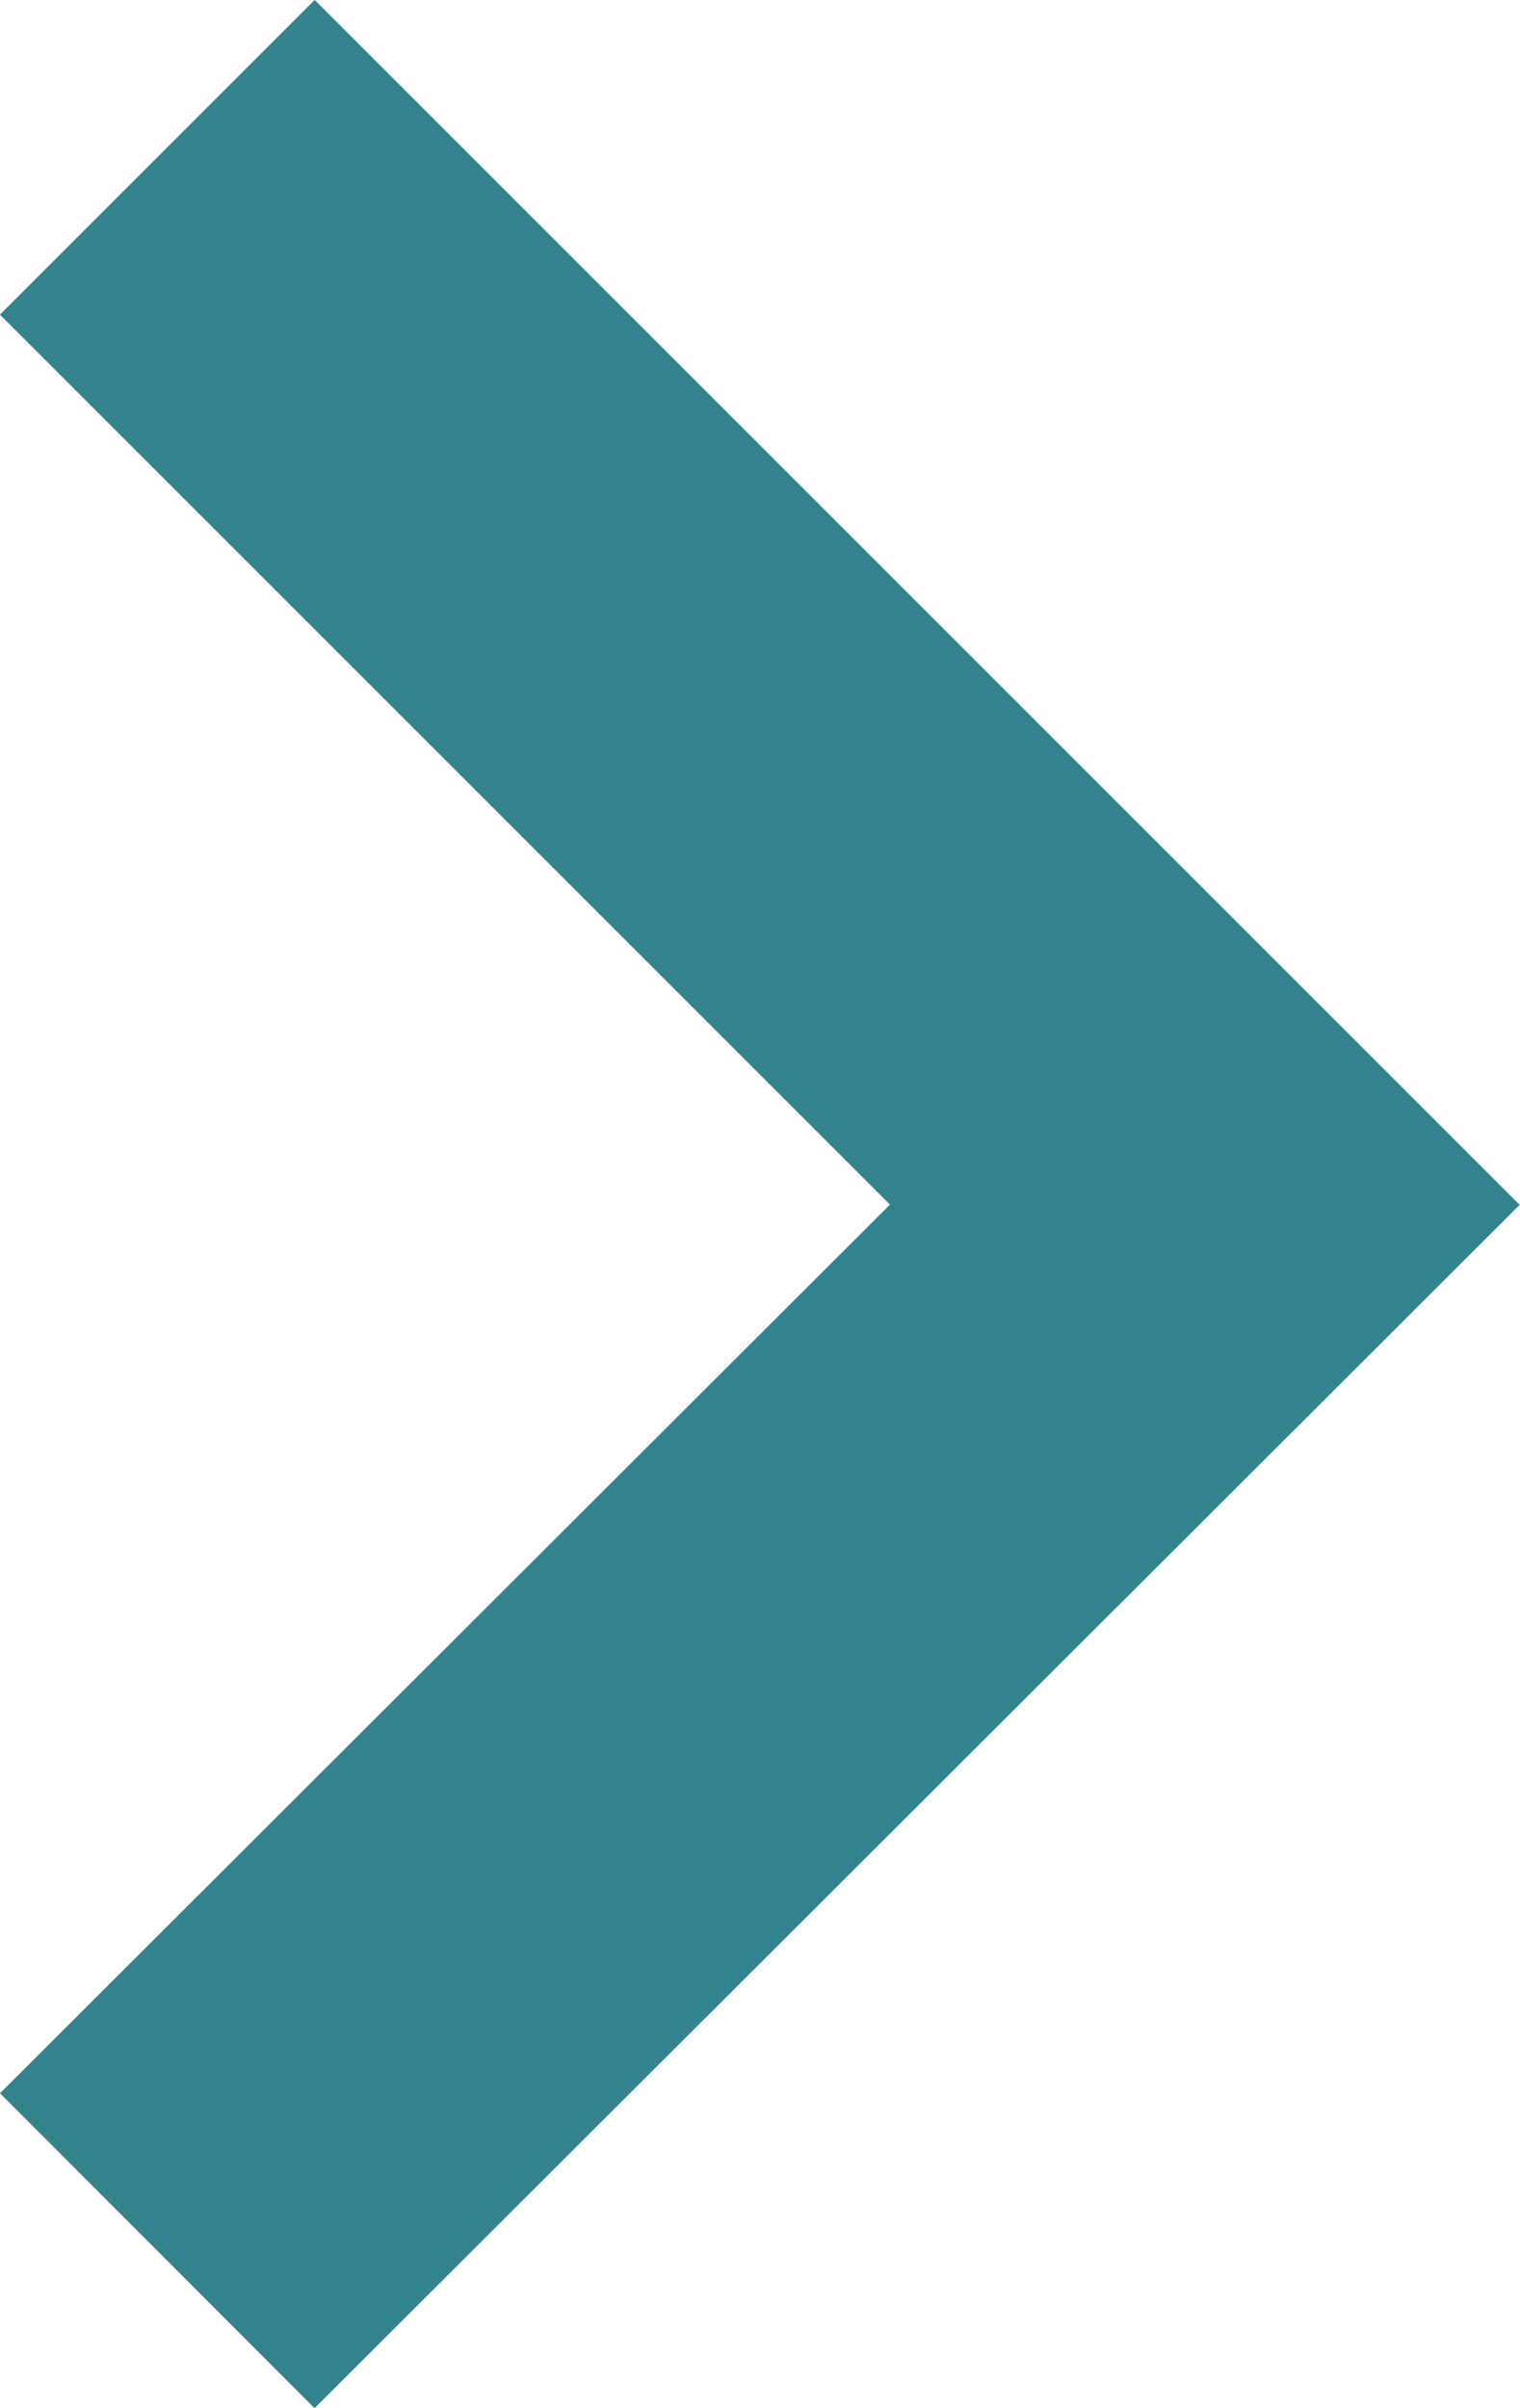
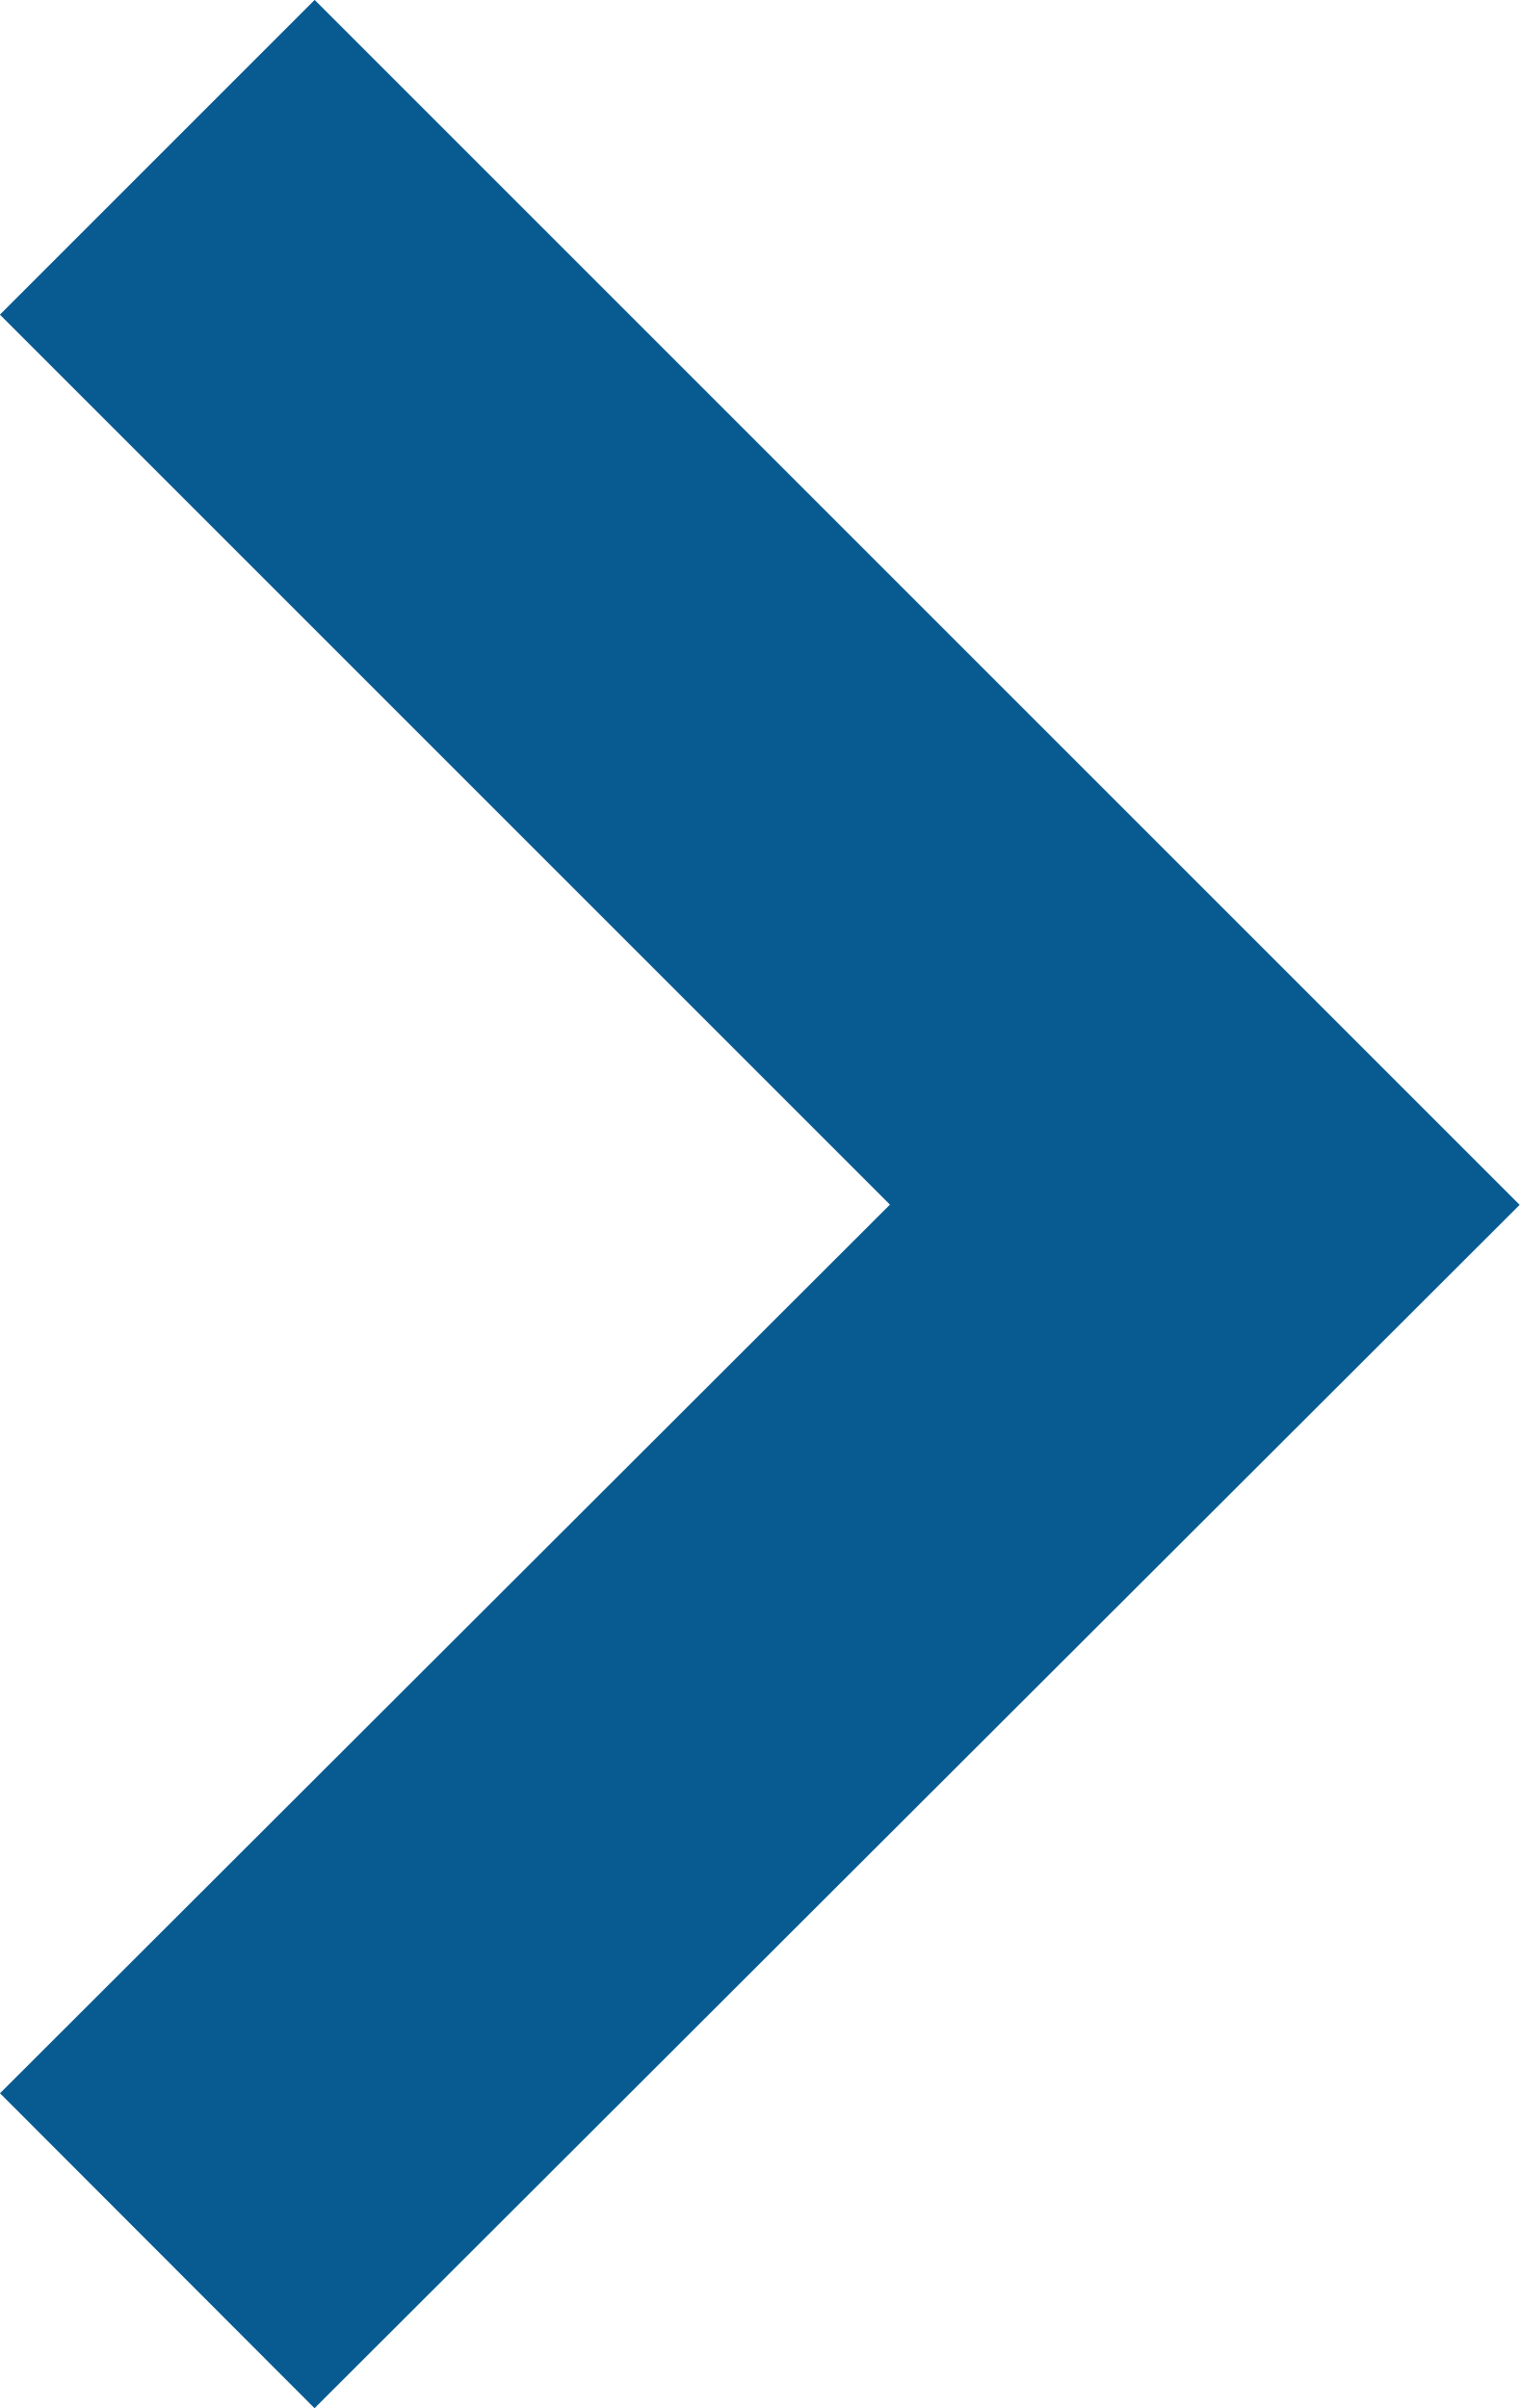
<svg xmlns="http://www.w3.org/2000/svg" viewBox="0 0 10.24 16.23">
  <defs>
-     <style>.cls-1{fill:none;stroke:#33838e;stroke-miterlimit:10;stroke-width:3px;}</style>
+     <style>.cls-1{fill:none;stroke:#075b91;stroke-miterlimit:10;stroke-width:3px;}</style>
  </defs>
  <g id="レイヤー_2" data-name="レイヤー 2">
    <g id="レイヤー_1-2" data-name="レイヤー 1">
      <polyline class="cls-1" points="1.06 1.06 8.12 8.12 1.06 15.17" />
    </g>
  </g>
</svg>
